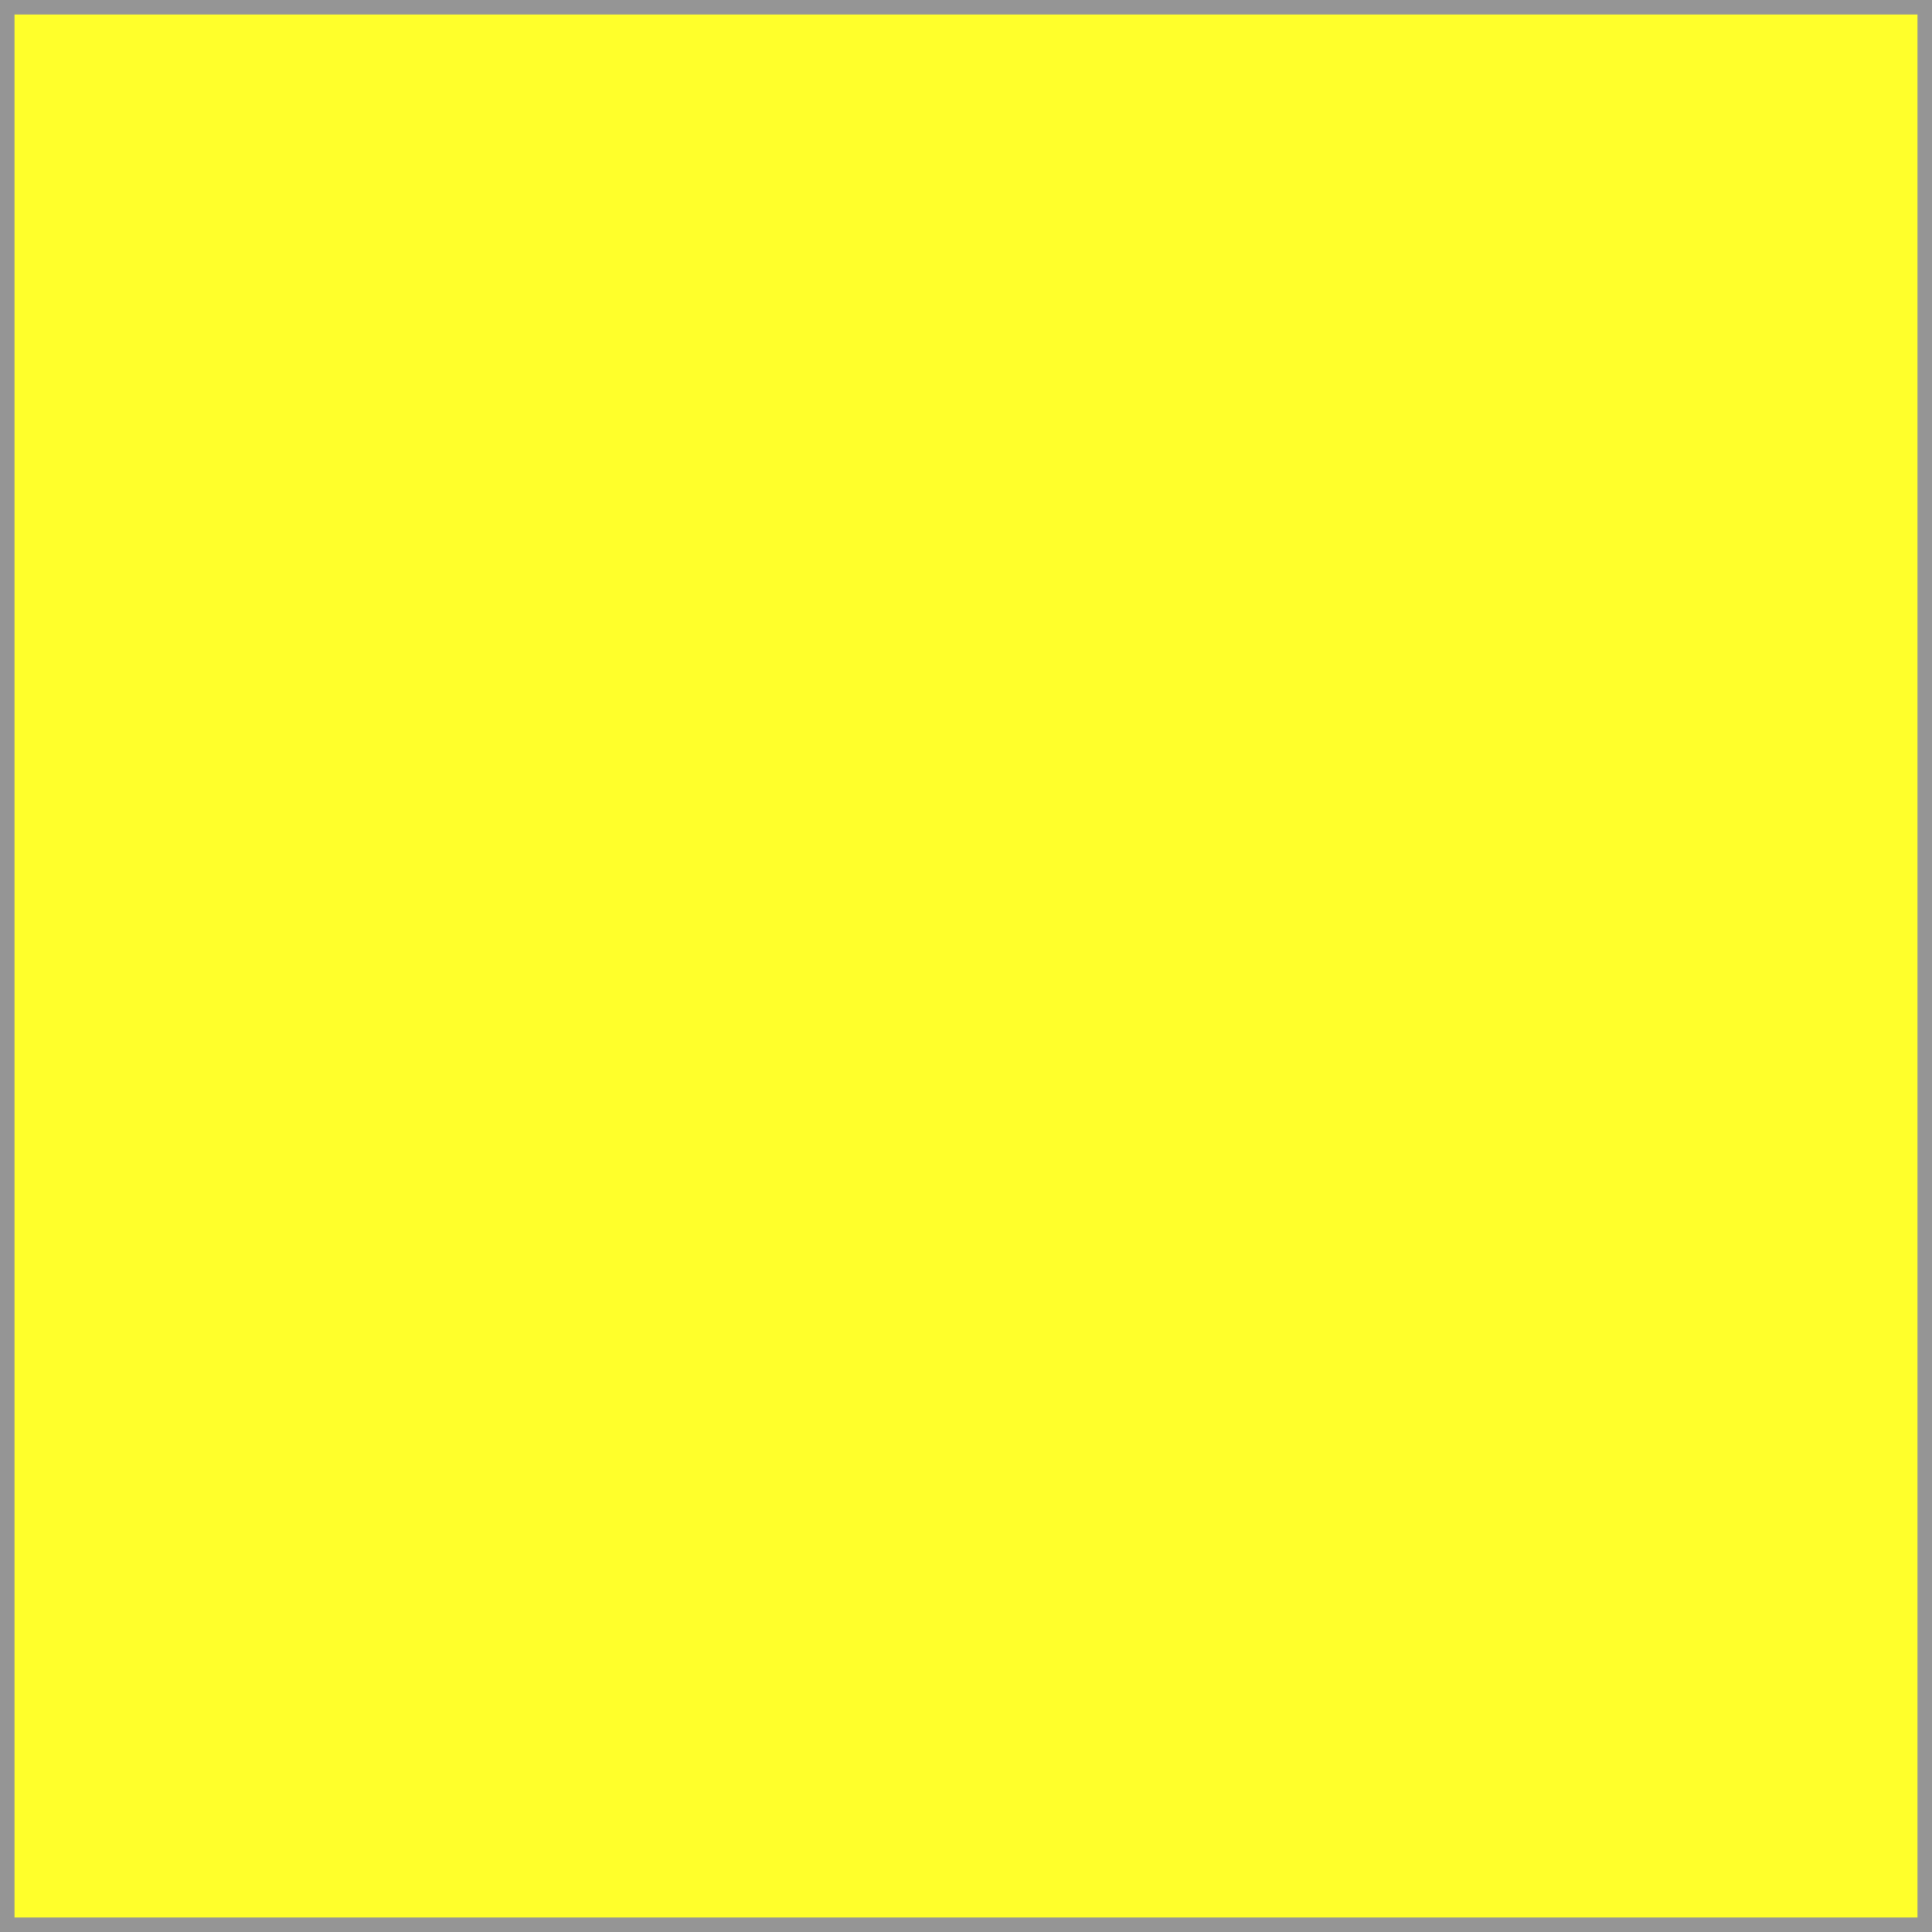
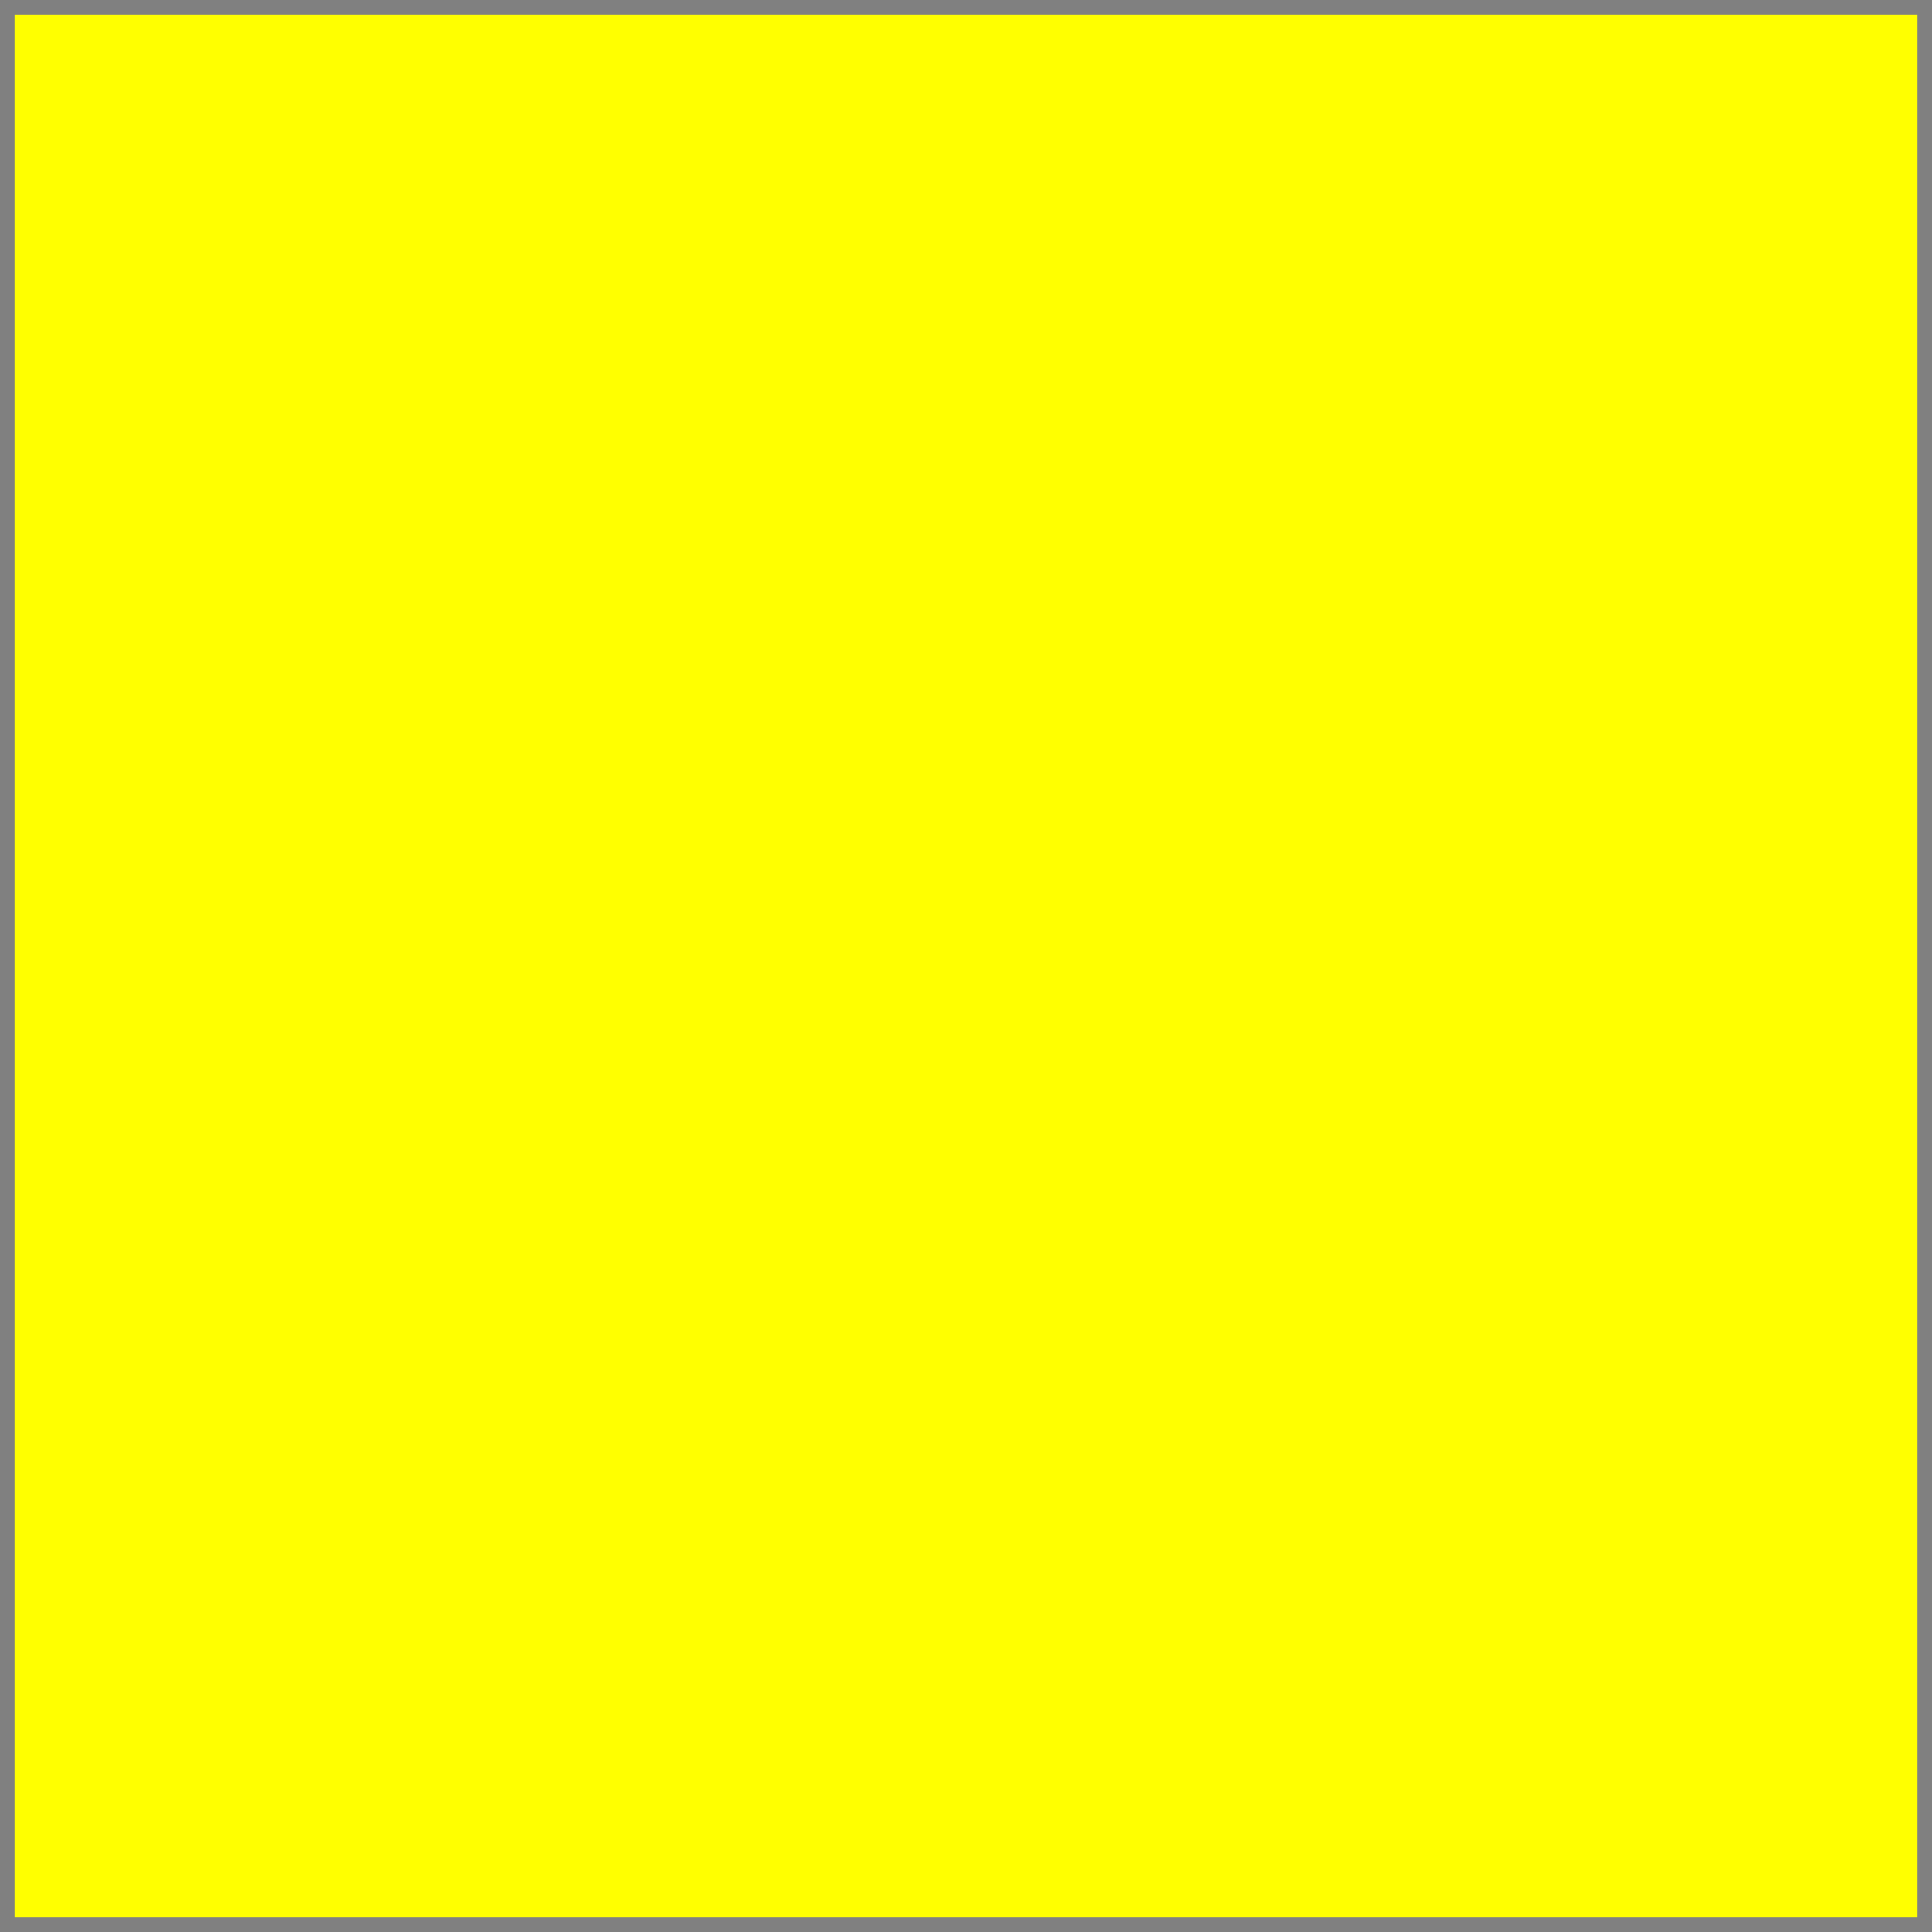
<svg xmlns="http://www.w3.org/2000/svg" id="svg2780" height="132.95" width="132.95" version="1.0">
  <defs id="defs2782" />
  <g id="layer1" transform="translate(-58.323,-833.57)">
-     <rect y="834.07" x="58.823" height="131.95" width="131.95" id="rect1895" style="opacity:0.83;fill:#ffff00;fill-opacity:1;fill-rule:nonzero;stroke:#808080" />
+     <rect y="834.07" x="58.823" height="131.95" width="131.95" id="rect1895" style="opacity:1;fill:#ffff00;fill-opacity:1;fill-rule:nonzero;stroke:#808080" />
  </g>
</svg>
